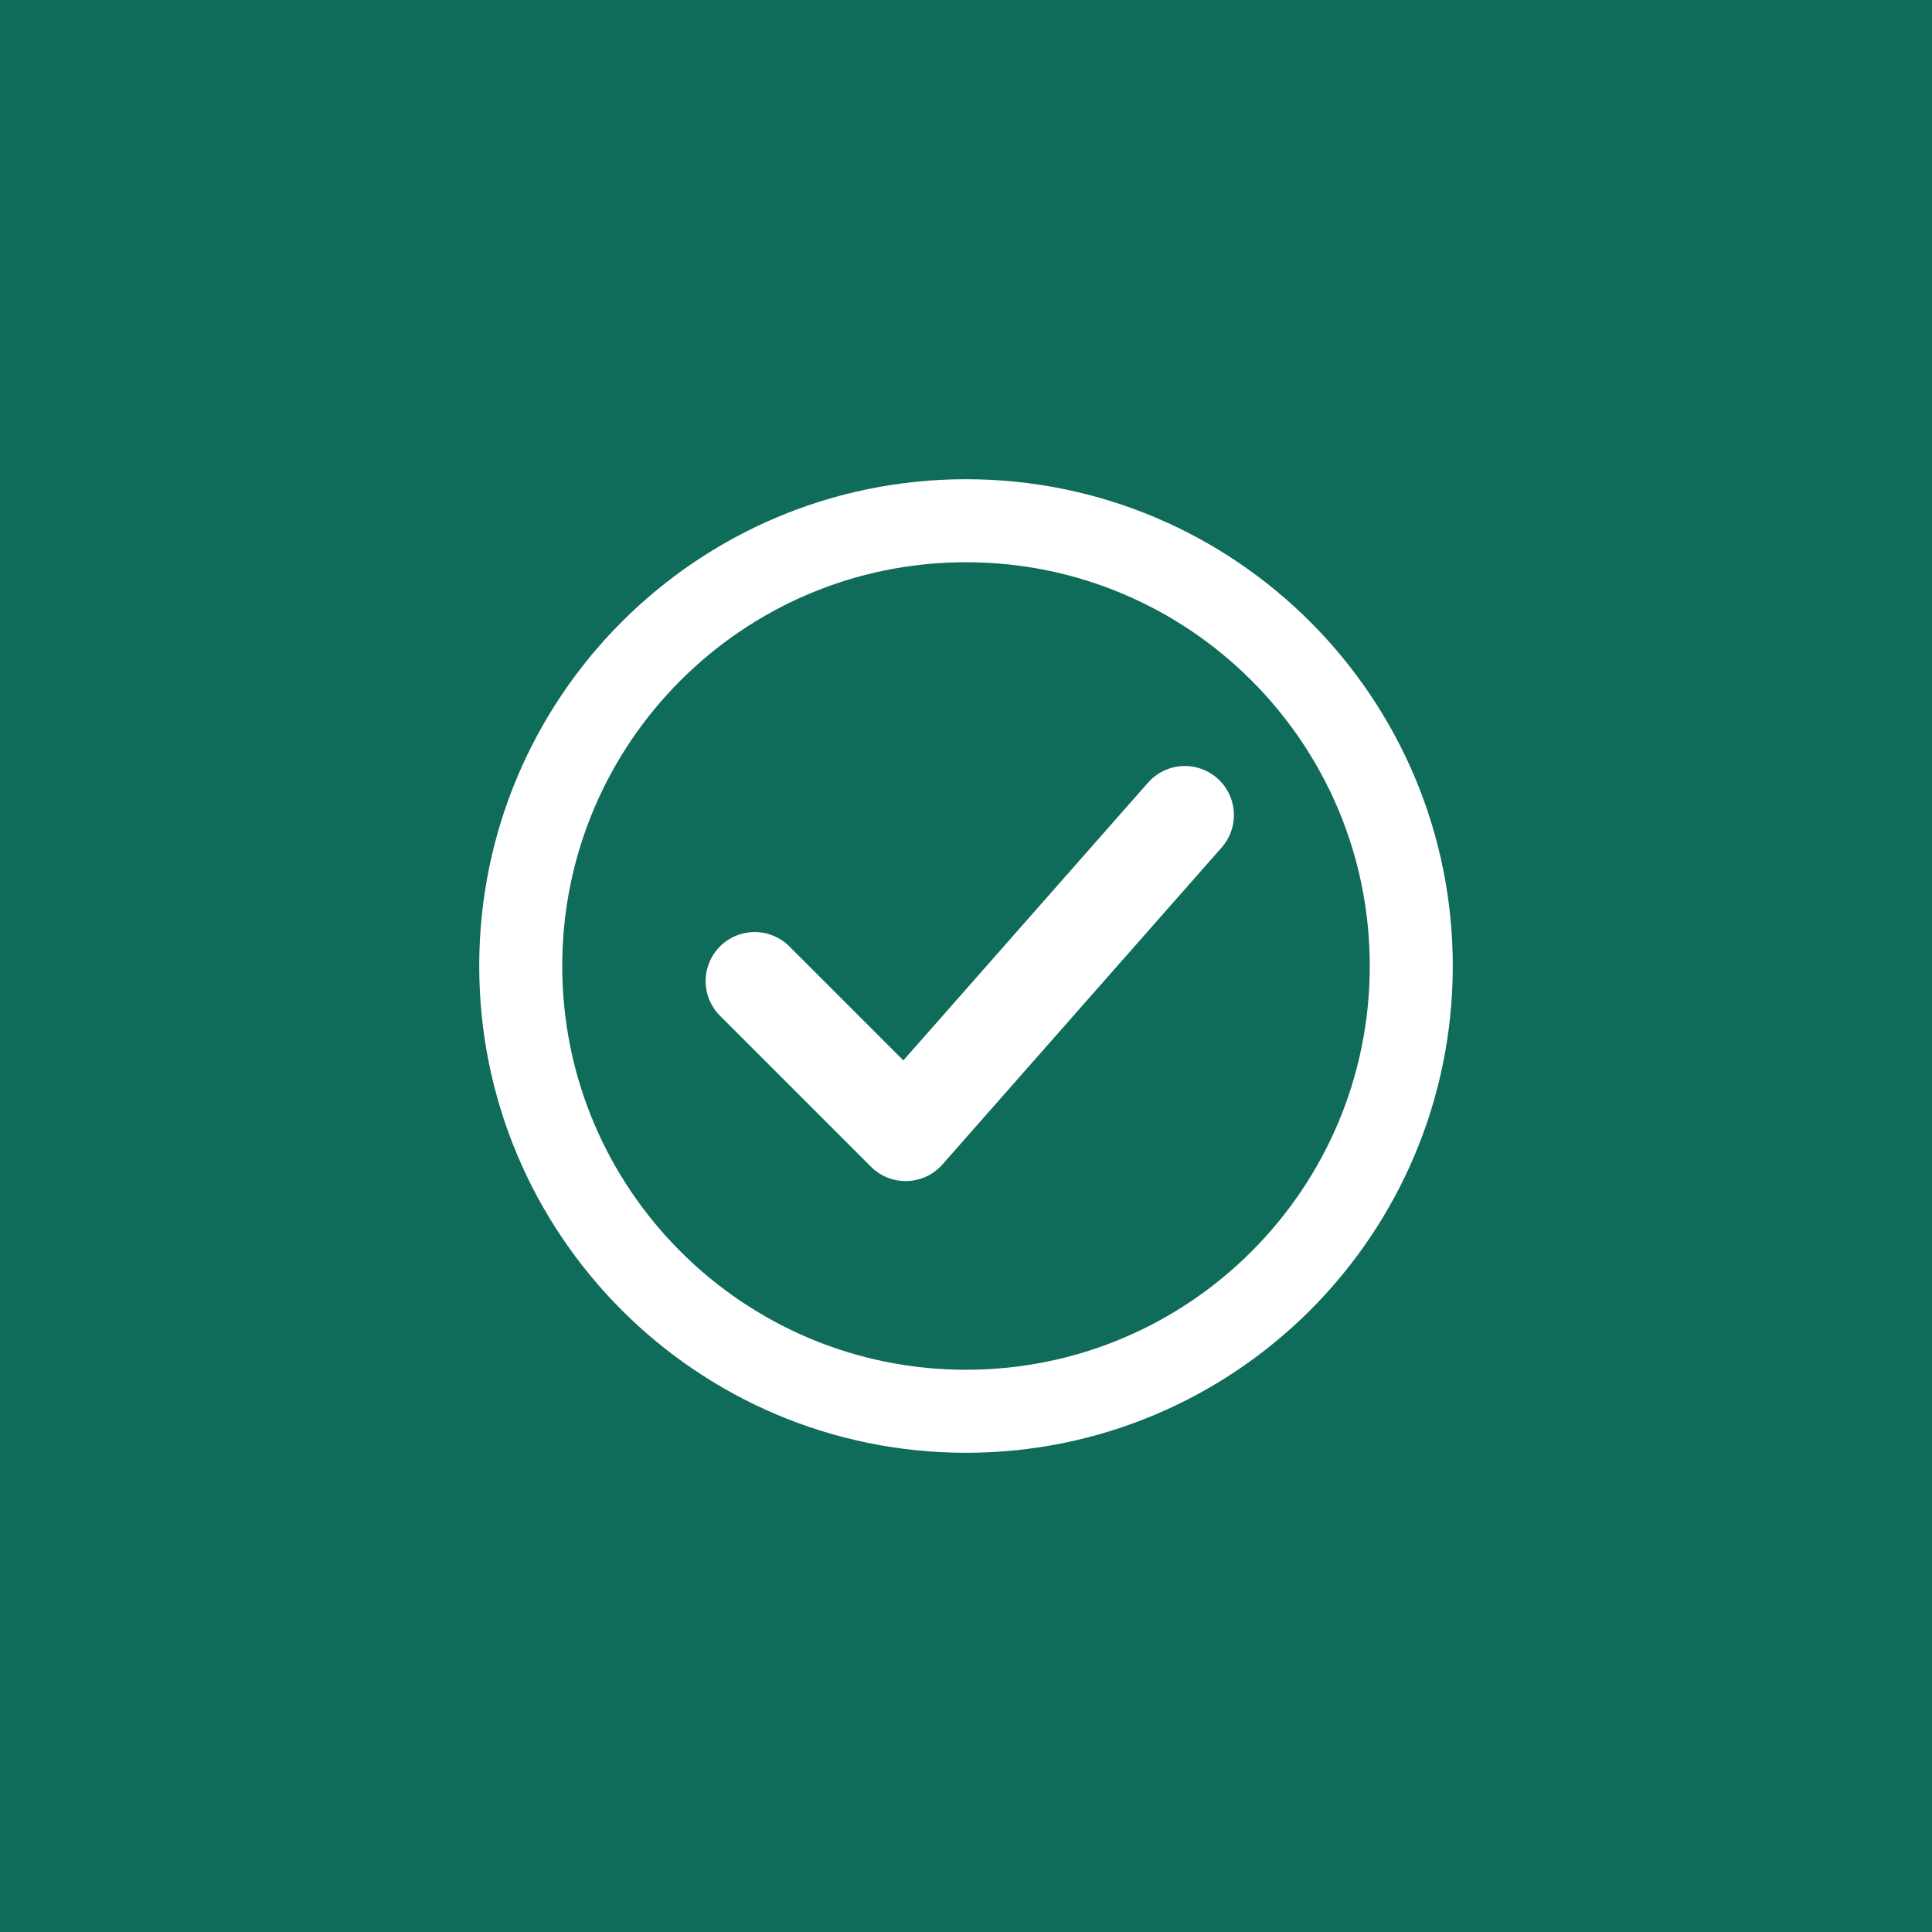
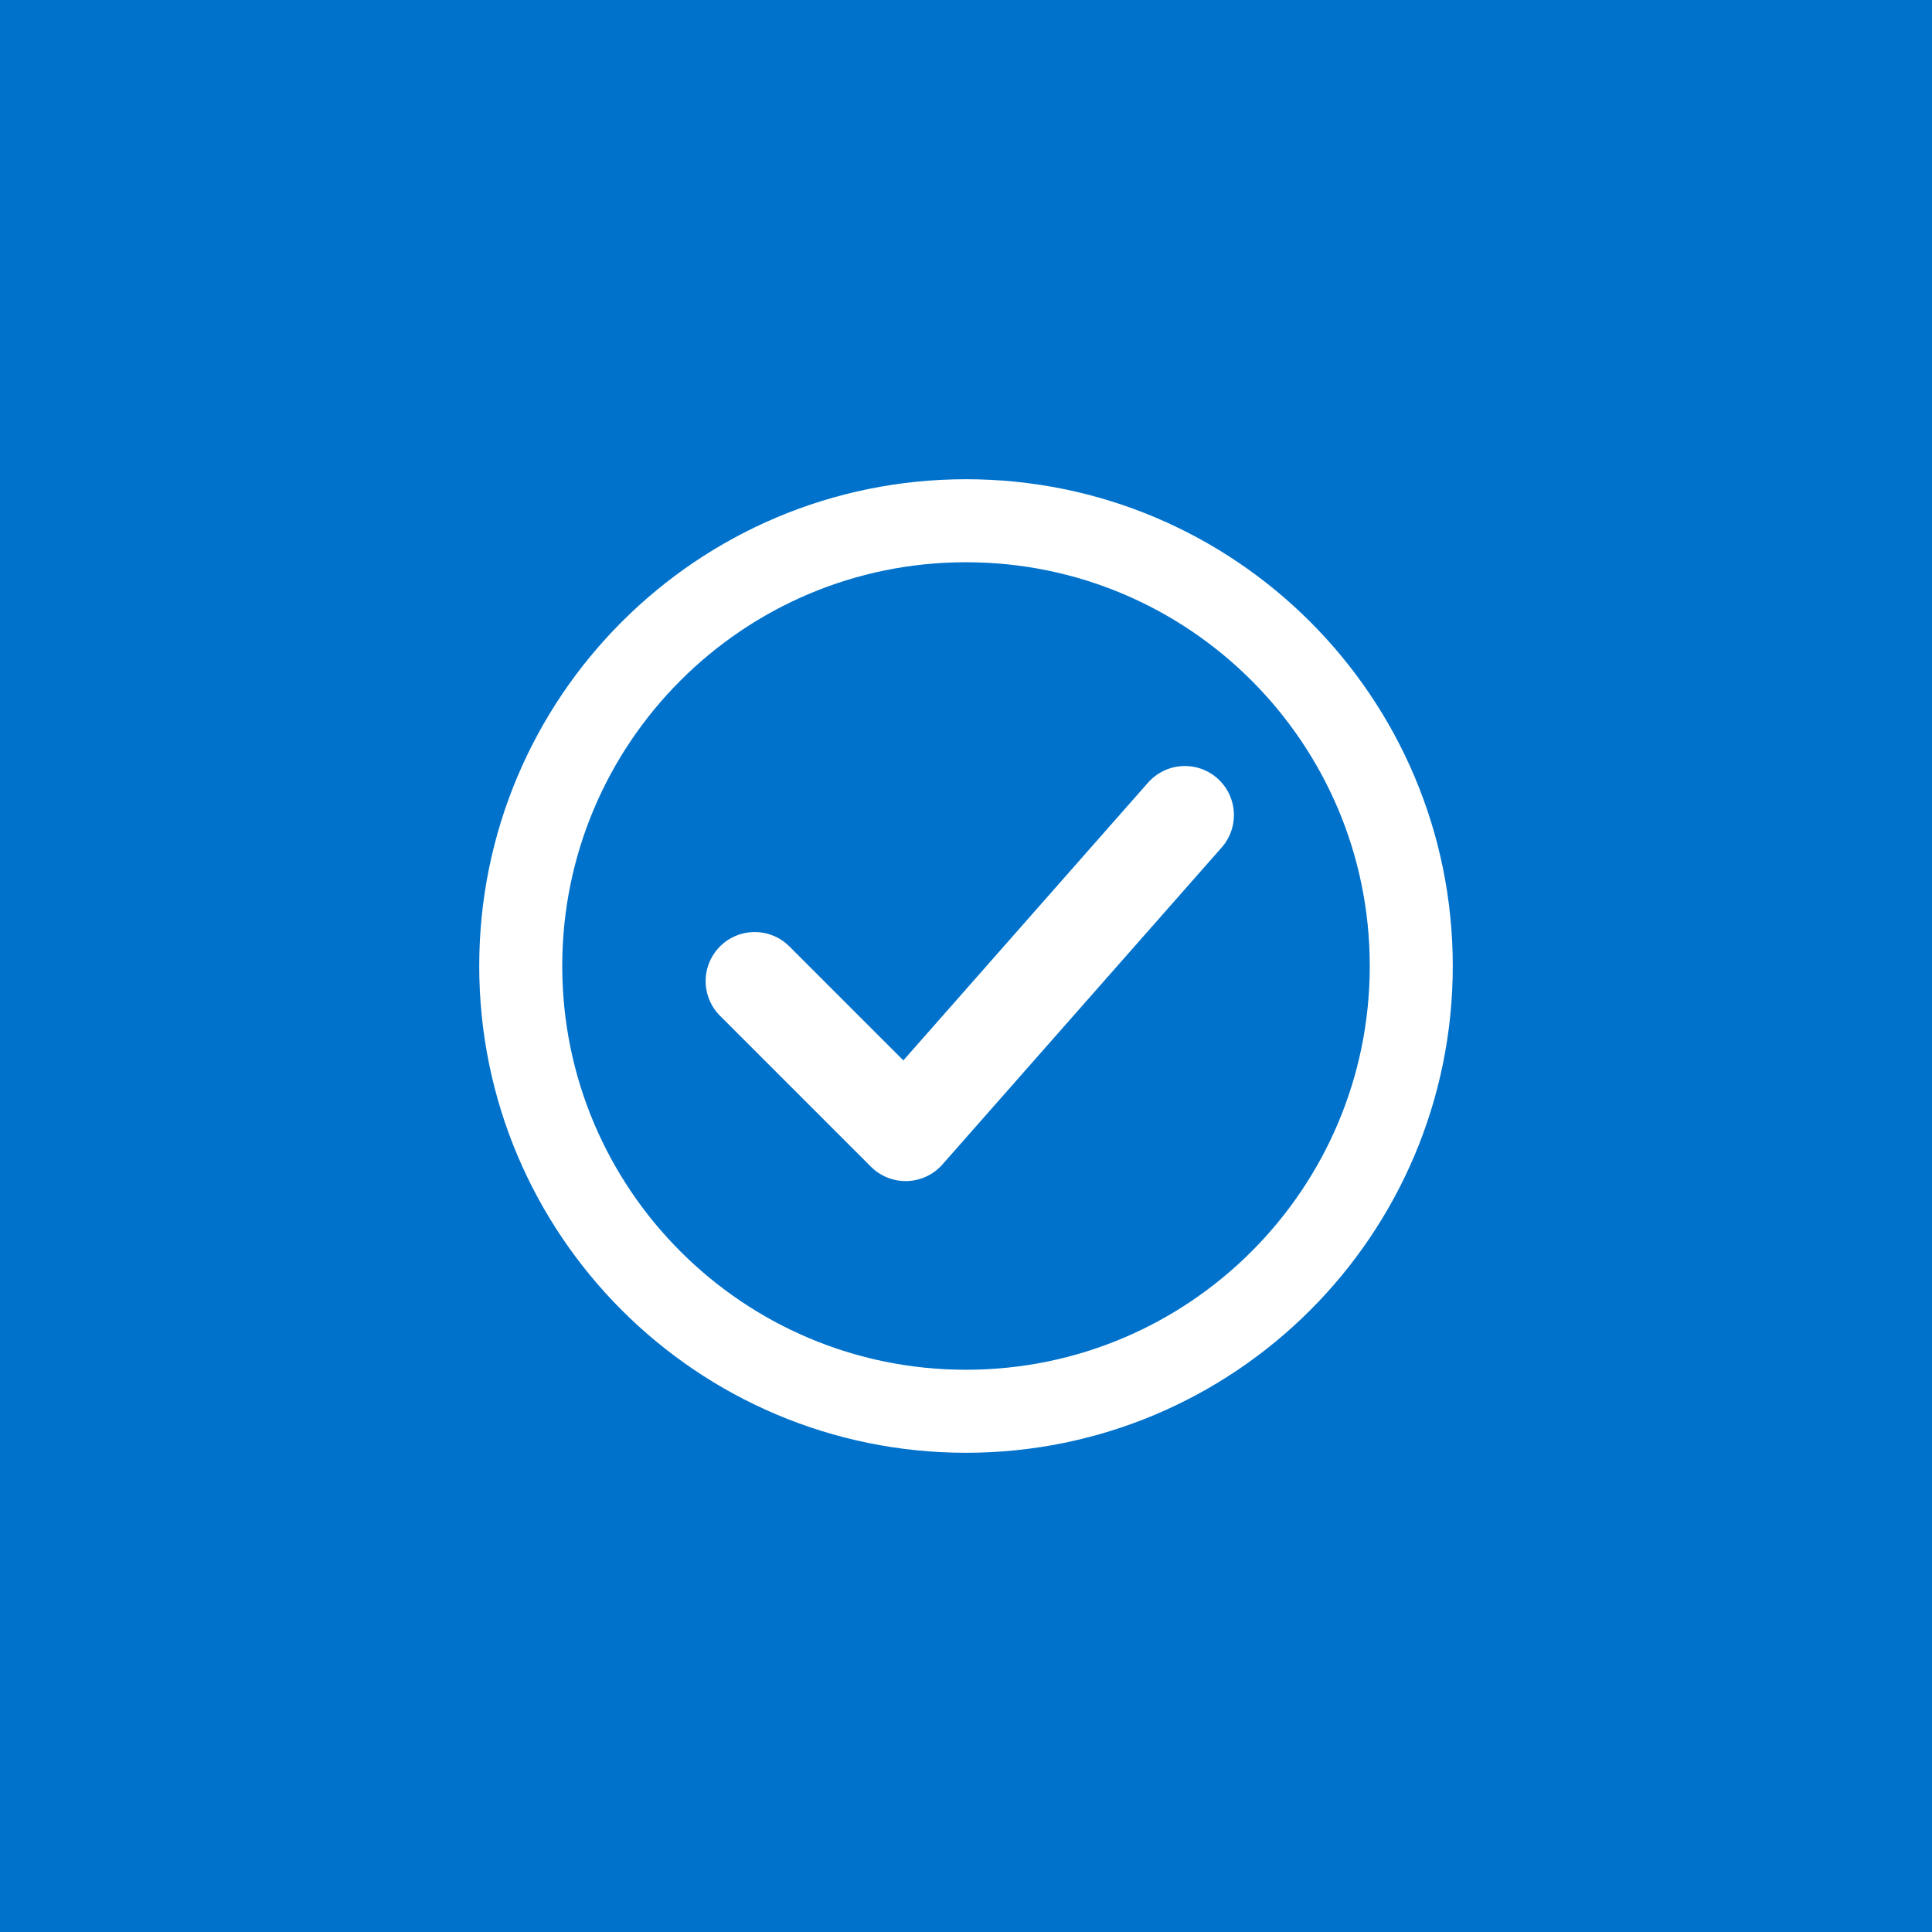
<svg xmlns="http://www.w3.org/2000/svg" viewBox="0 0 512 512">
-   <rect width="512" height="512" fill="#0F6B5A" />
+   <rect width="512" height="512" fill="#0072CC" />
  <circle cx="256" cy="256" r="118" fill="none" stroke="#fff" stroke-width="22" />
  <path d="M200 260l40 40 74-84" fill="none" stroke="#fff" stroke-width="26" stroke-linecap="round" stroke-linejoin="round" />
</svg>
